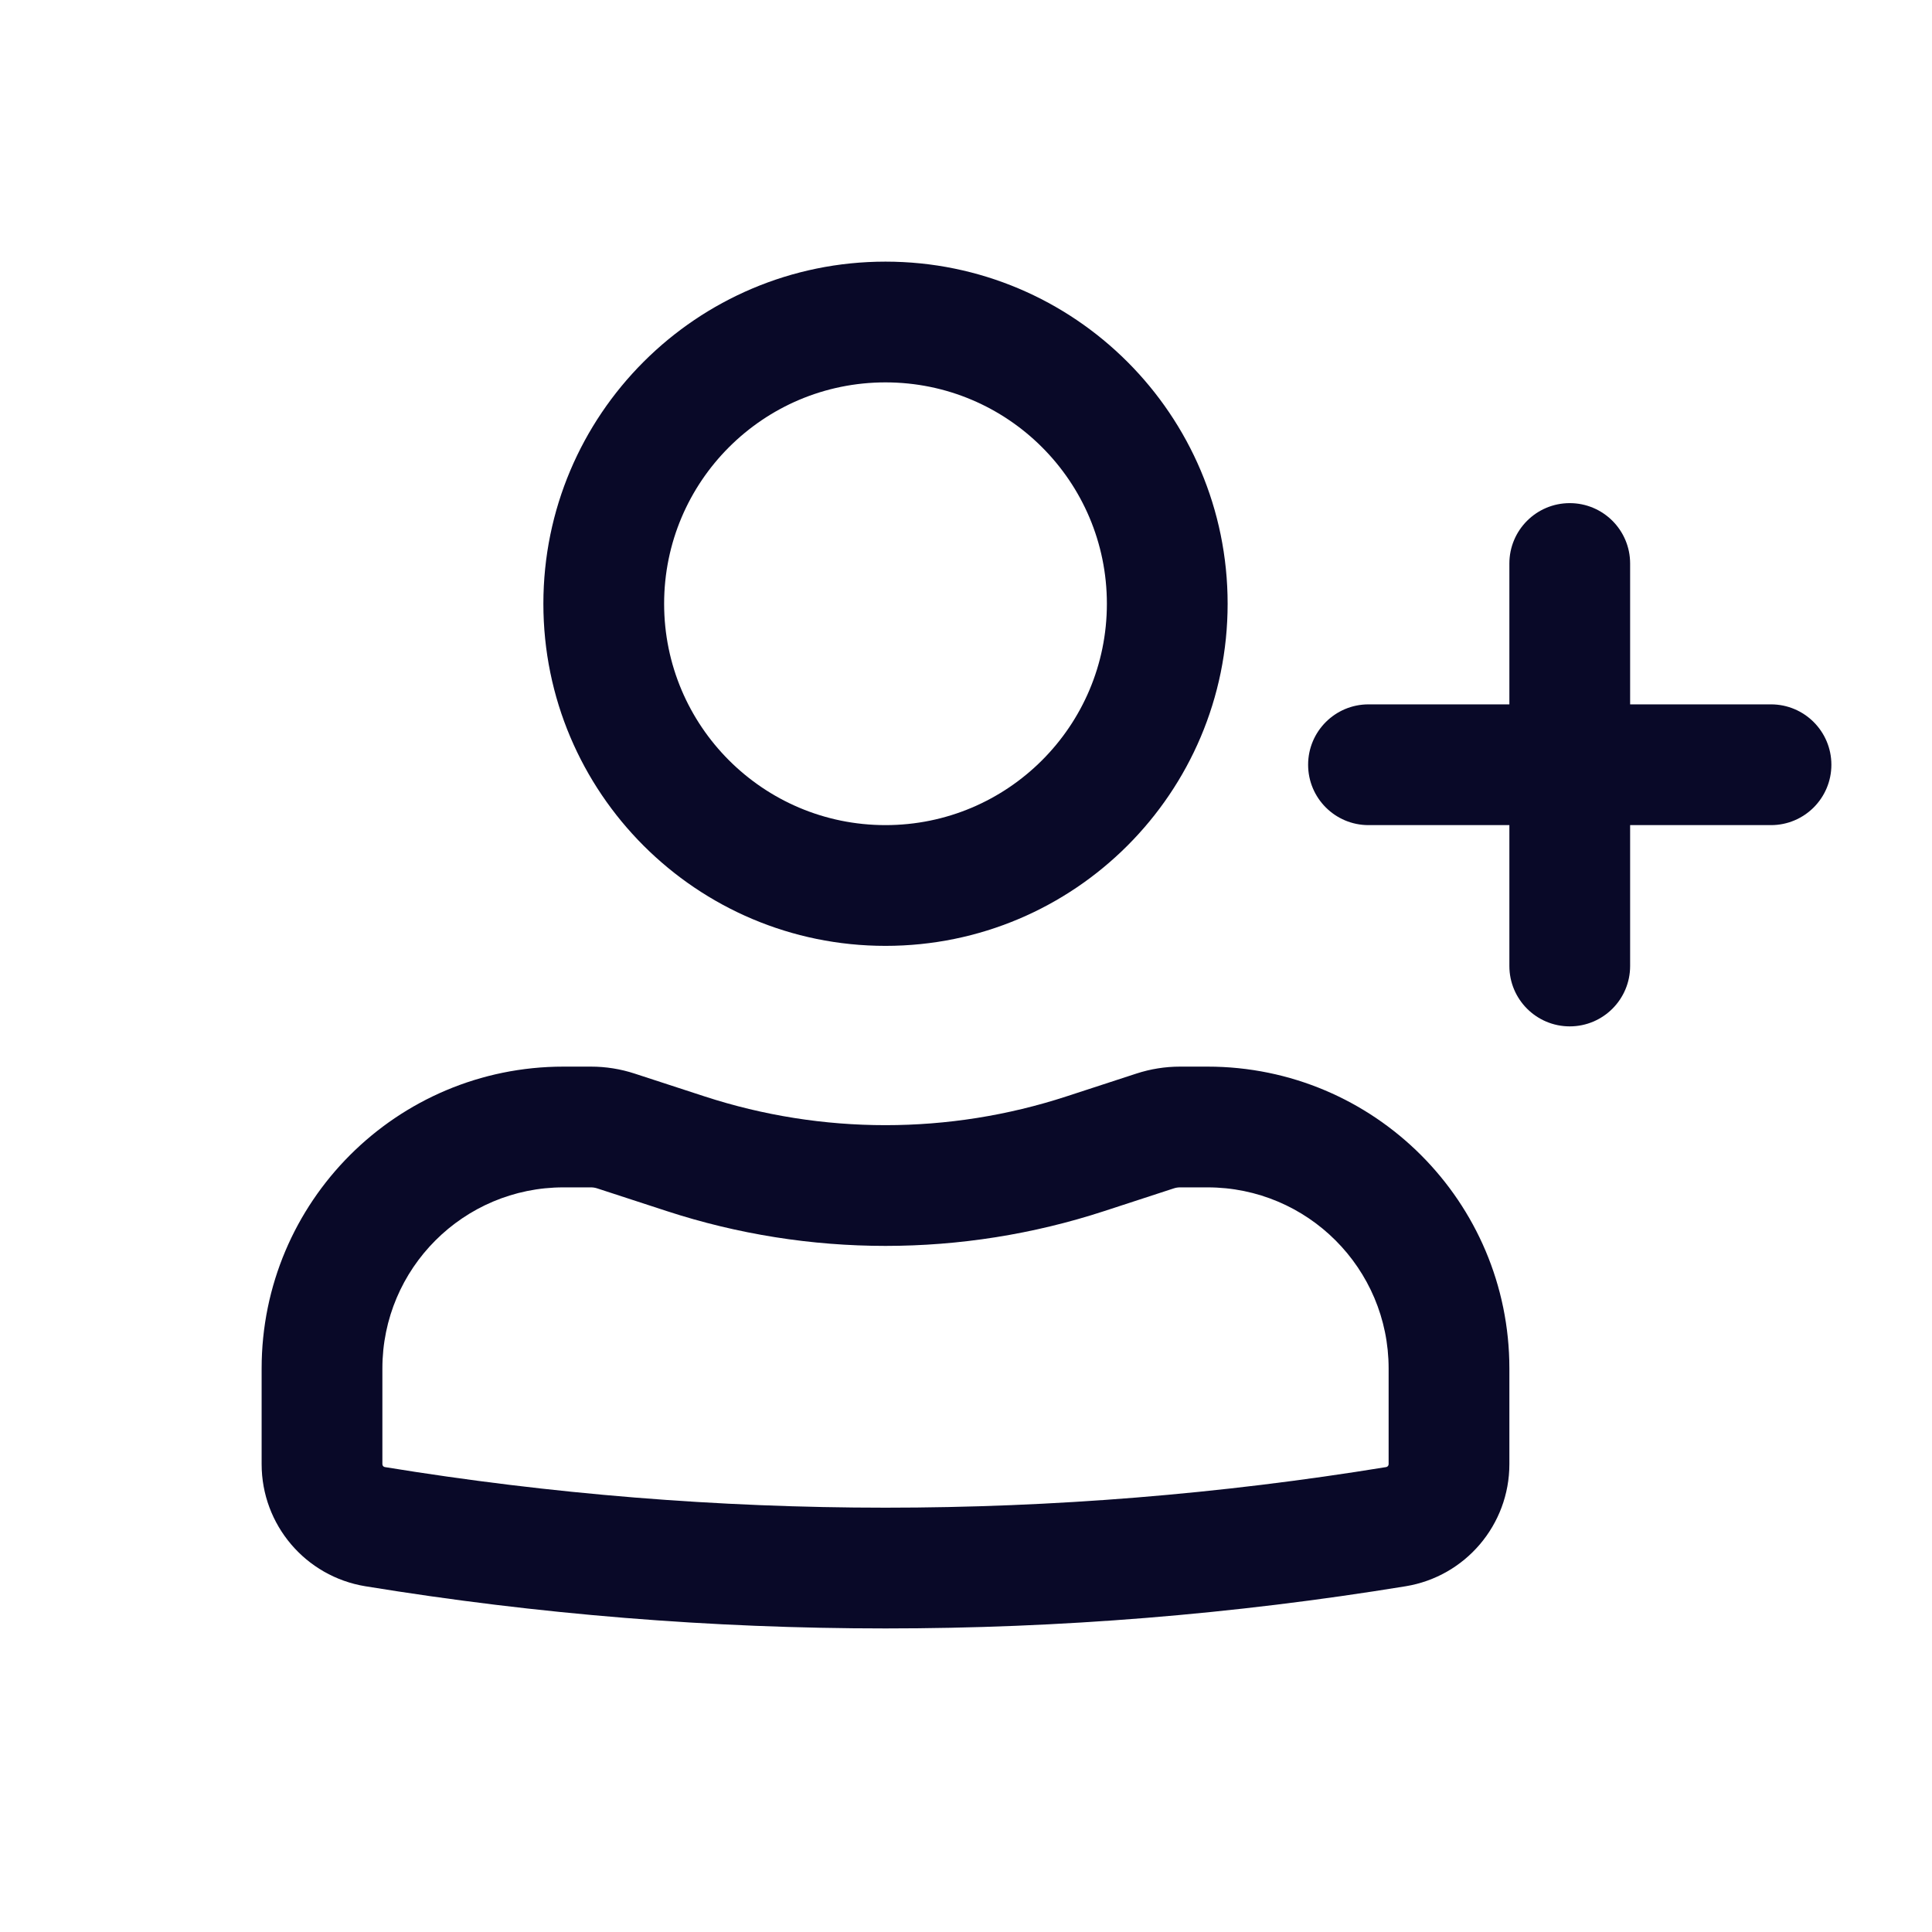
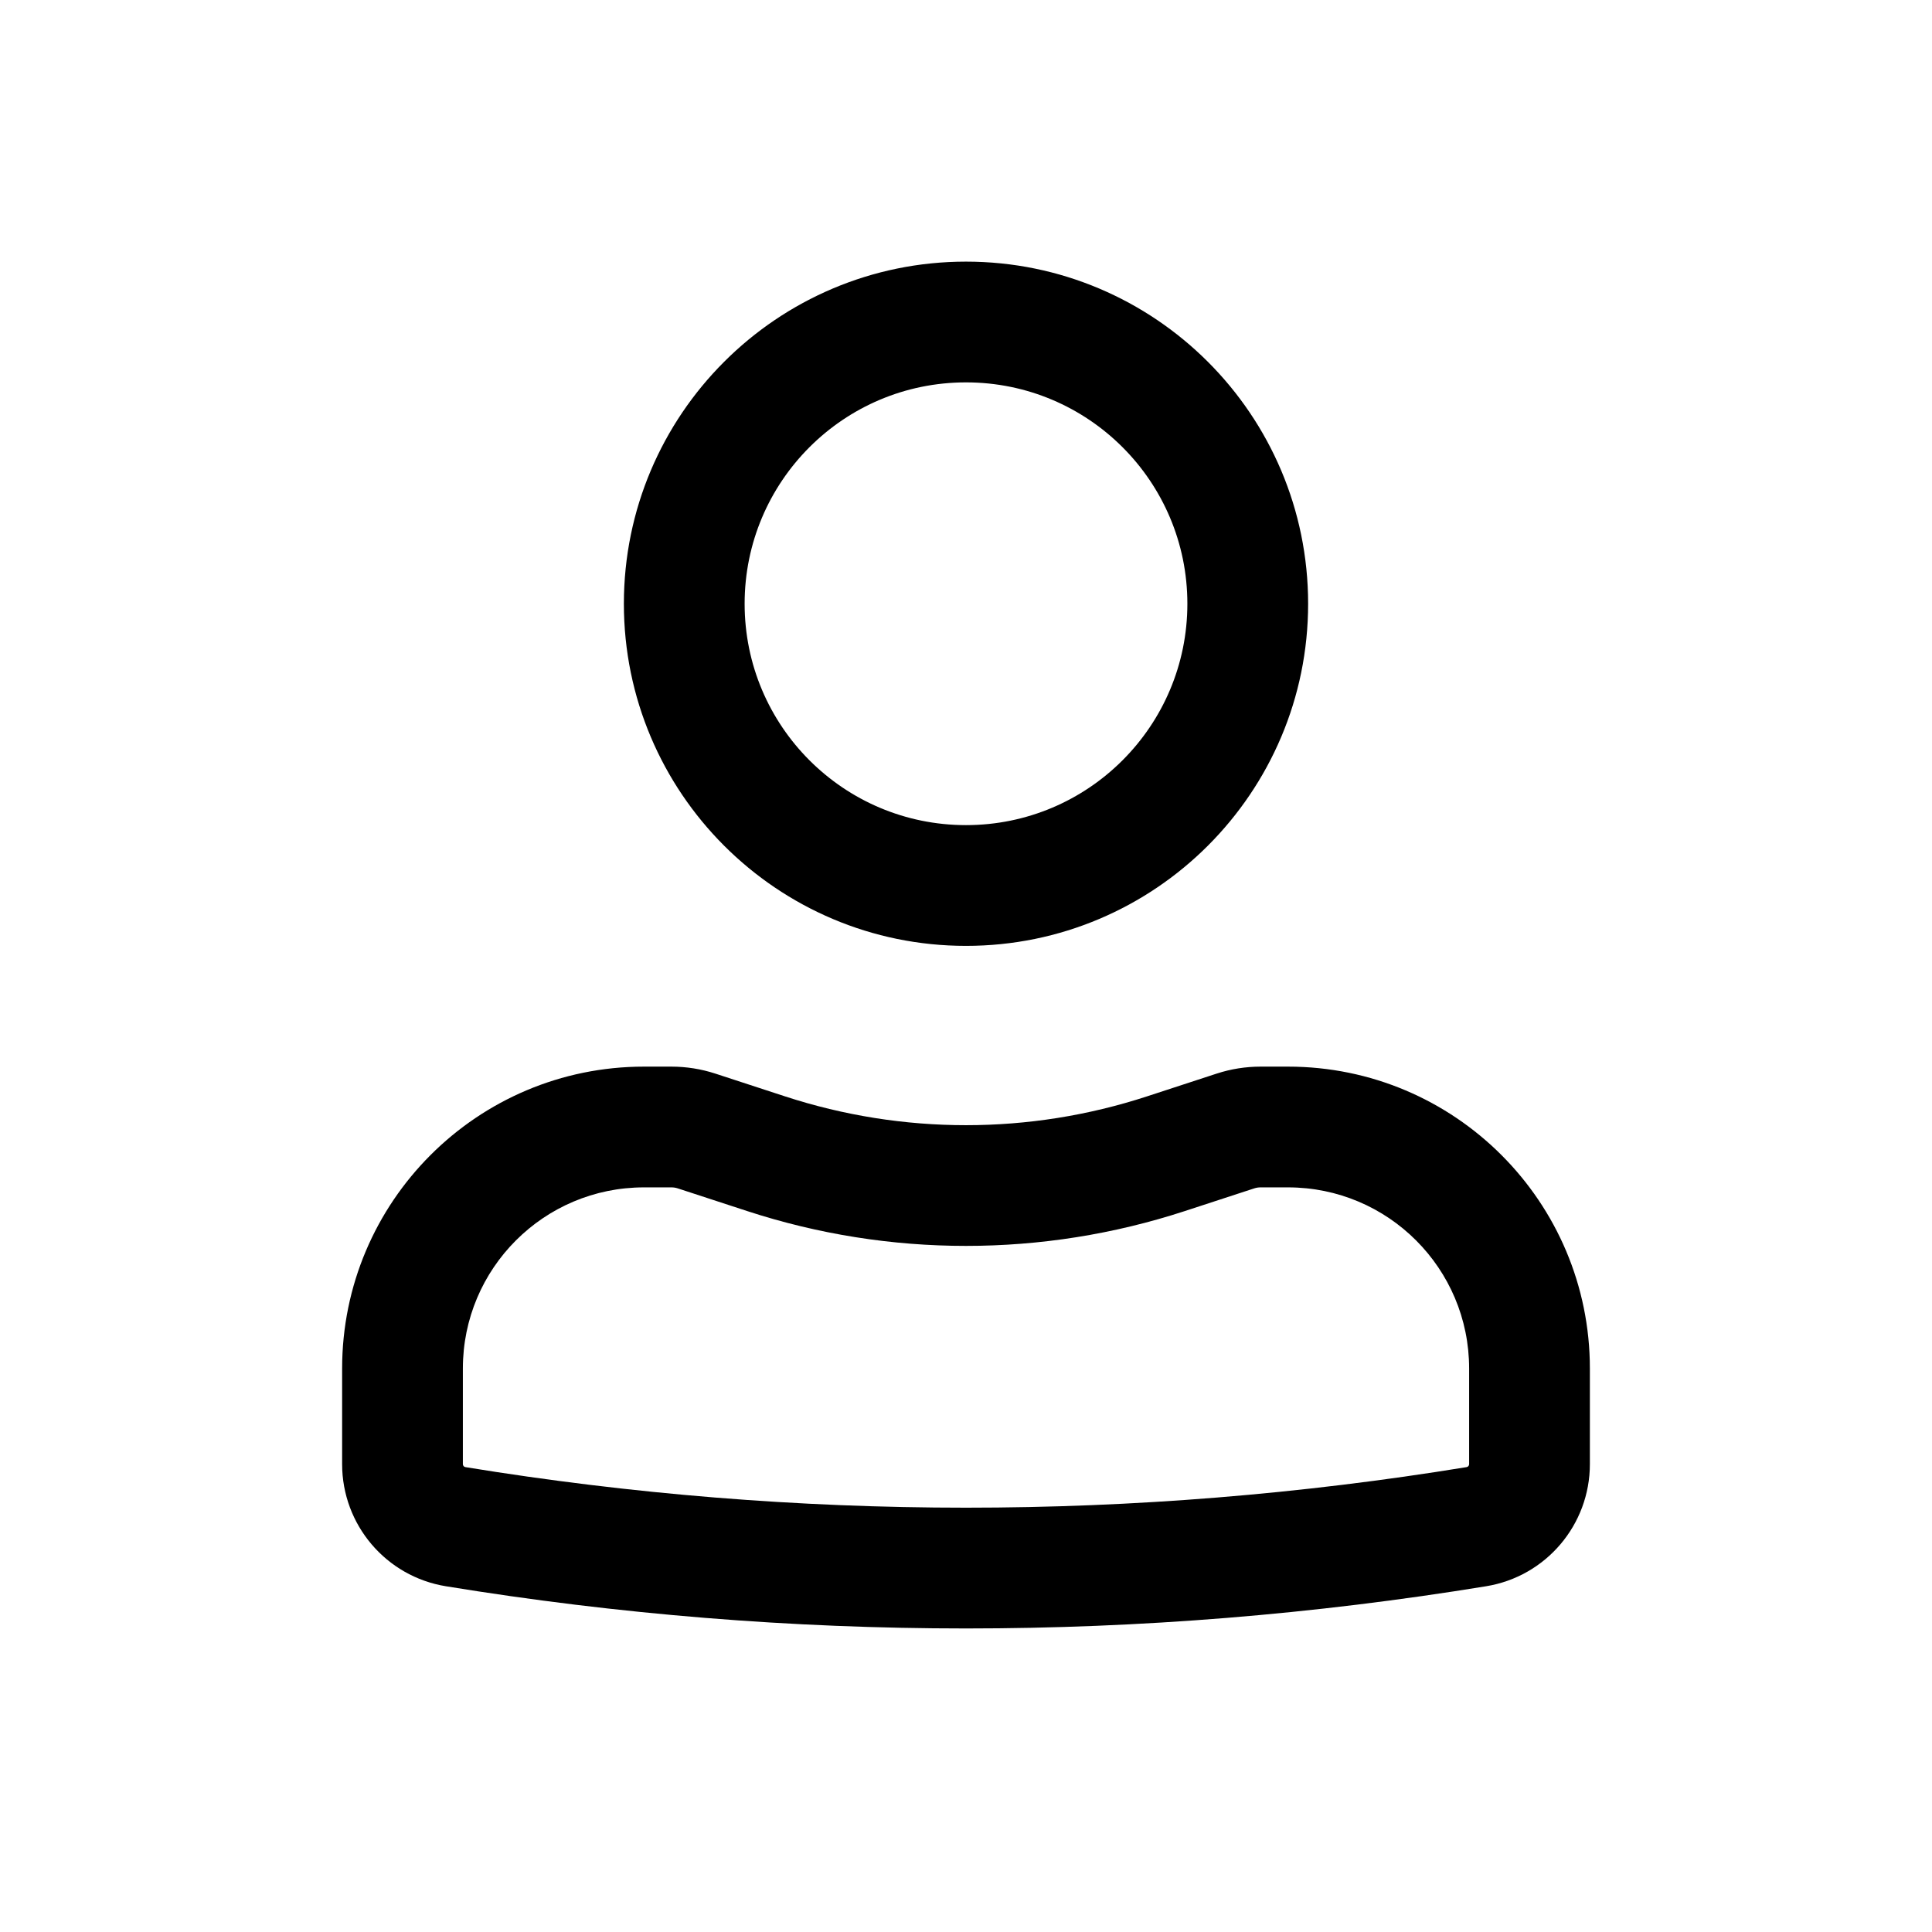
- <svg xmlns="http://www.w3.org/2000/svg" width="100" height="100" viewBox="0 0 100 100" fill="none">
-   <path fill-rule="evenodd" clip-rule="evenodd" d="M28.125 31.25C28.125 21.47 36.053 13.542 45.833 13.542C55.613 13.542 63.542 21.47 63.542 31.25C63.542 41.03 55.613 48.958 45.833 48.958C36.053 48.958 28.125 41.03 28.125 31.25ZM45.833 19.792C39.505 19.792 34.375 24.922 34.375 31.25C34.375 37.578 39.505 42.708 45.833 42.708C52.162 42.708 57.292 37.578 57.292 31.25C57.292 24.922 52.162 19.792 45.833 19.792Z" fill="#090928" />
-   <path fill-rule="evenodd" clip-rule="evenodd" d="M13.542 70.833C13.542 62.204 20.537 55.208 29.167 55.208H30.587C31.356 55.208 32.12 55.33 32.85 55.569L36.457 56.746C42.55 58.736 49.117 58.736 55.21 56.746L58.816 55.569C59.547 55.33 60.311 55.208 61.08 55.208H62.5C71.129 55.208 78.125 62.204 78.125 70.833V75.784C78.125 78.923 75.85 81.599 72.753 82.105C54.925 85.015 36.742 85.015 18.914 82.105C15.816 81.599 13.542 78.923 13.542 75.784V70.833ZM29.167 61.458C23.989 61.458 19.792 65.656 19.792 70.833V75.784C19.792 75.86 19.846 75.924 19.921 75.936C37.082 78.738 54.584 78.738 71.746 75.936C71.82 75.924 71.875 75.86 71.875 75.784V70.833C71.875 65.656 67.678 61.458 62.5 61.458H61.08C60.97 61.458 60.861 61.476 60.756 61.51L57.15 62.687C49.797 65.088 41.87 65.088 34.517 62.687L30.91 61.51C30.806 61.476 30.697 61.458 30.587 61.458H29.167Z" fill="#090928" />
-   <path d="M81.25 26.042C82.976 26.042 84.375 27.441 84.375 29.167V36.458H91.667C93.393 36.458 94.792 37.858 94.792 39.583C94.792 41.309 93.393 42.708 91.667 42.708H84.375V50C84.375 51.726 82.976 53.125 81.25 53.125C79.524 53.125 78.125 51.726 78.125 50V42.708H70.833C69.107 42.708 67.708 41.309 67.708 39.583C67.708 37.857 69.107 36.458 70.833 36.458H78.125V29.167C78.125 27.441 79.524 26.042 81.25 26.042Z" fill="#090928" />
+ <svg xmlns="http://www.w3.org/2000/svg" width="24" height="24" viewBox="0 0 24 24" fill="none">
+   <path fill-rule="evenodd" clip-rule="evenodd" d="M7.75 7.5C7.75 5.153 9.653 3.25 12 3.25C14.347 3.25 16.25 5.153 16.25 7.5C16.25 9.847 14.347 11.75 12 11.75C9.653 11.75 7.75 9.847 7.75 7.5ZM12 4.75C10.481 4.75 9.25 5.981 9.25 7.5C9.25 9.019 10.481 10.25 12 10.25C13.519 10.25 14.75 9.019 14.75 7.5C14.75 5.981 13.519 4.75 12 4.75Z" fill="black" />
+   <path fill-rule="evenodd" clip-rule="evenodd" d="M8 14.75C6.757 14.75 5.75 15.757 5.75 17V18.188C5.75 18.206 5.763 18.222 5.781 18.225C9.9 18.897 14.1 18.897 18.219 18.225C18.237 18.222 18.25 18.206 18.25 18.188V17C18.25 15.757 17.243 14.75 16 14.75H15.659C15.633 14.75 15.607 14.754 15.582 14.762L14.716 15.045C12.951 15.621 11.049 15.621 9.284 15.045L8.418 14.762C8.393 14.754 8.367 14.75 8.341 14.75H8ZM4.25 17C4.25 14.929 5.929 13.25 8 13.25H8.341C8.525 13.25 8.709 13.279 8.884 13.336L9.75 13.619C11.212 14.097 12.788 14.097 14.25 13.619L15.116 13.336C15.291 13.279 15.475 13.25 15.659 13.25H16C18.071 13.25 19.75 14.929 19.75 17V18.188C19.75 18.942 19.204 19.584 18.461 19.705C14.182 20.404 9.818 20.404 5.539 19.705C4.796 19.584 4.25 18.942 4.25 18.188V17Z" fill="black" />
</svg>
